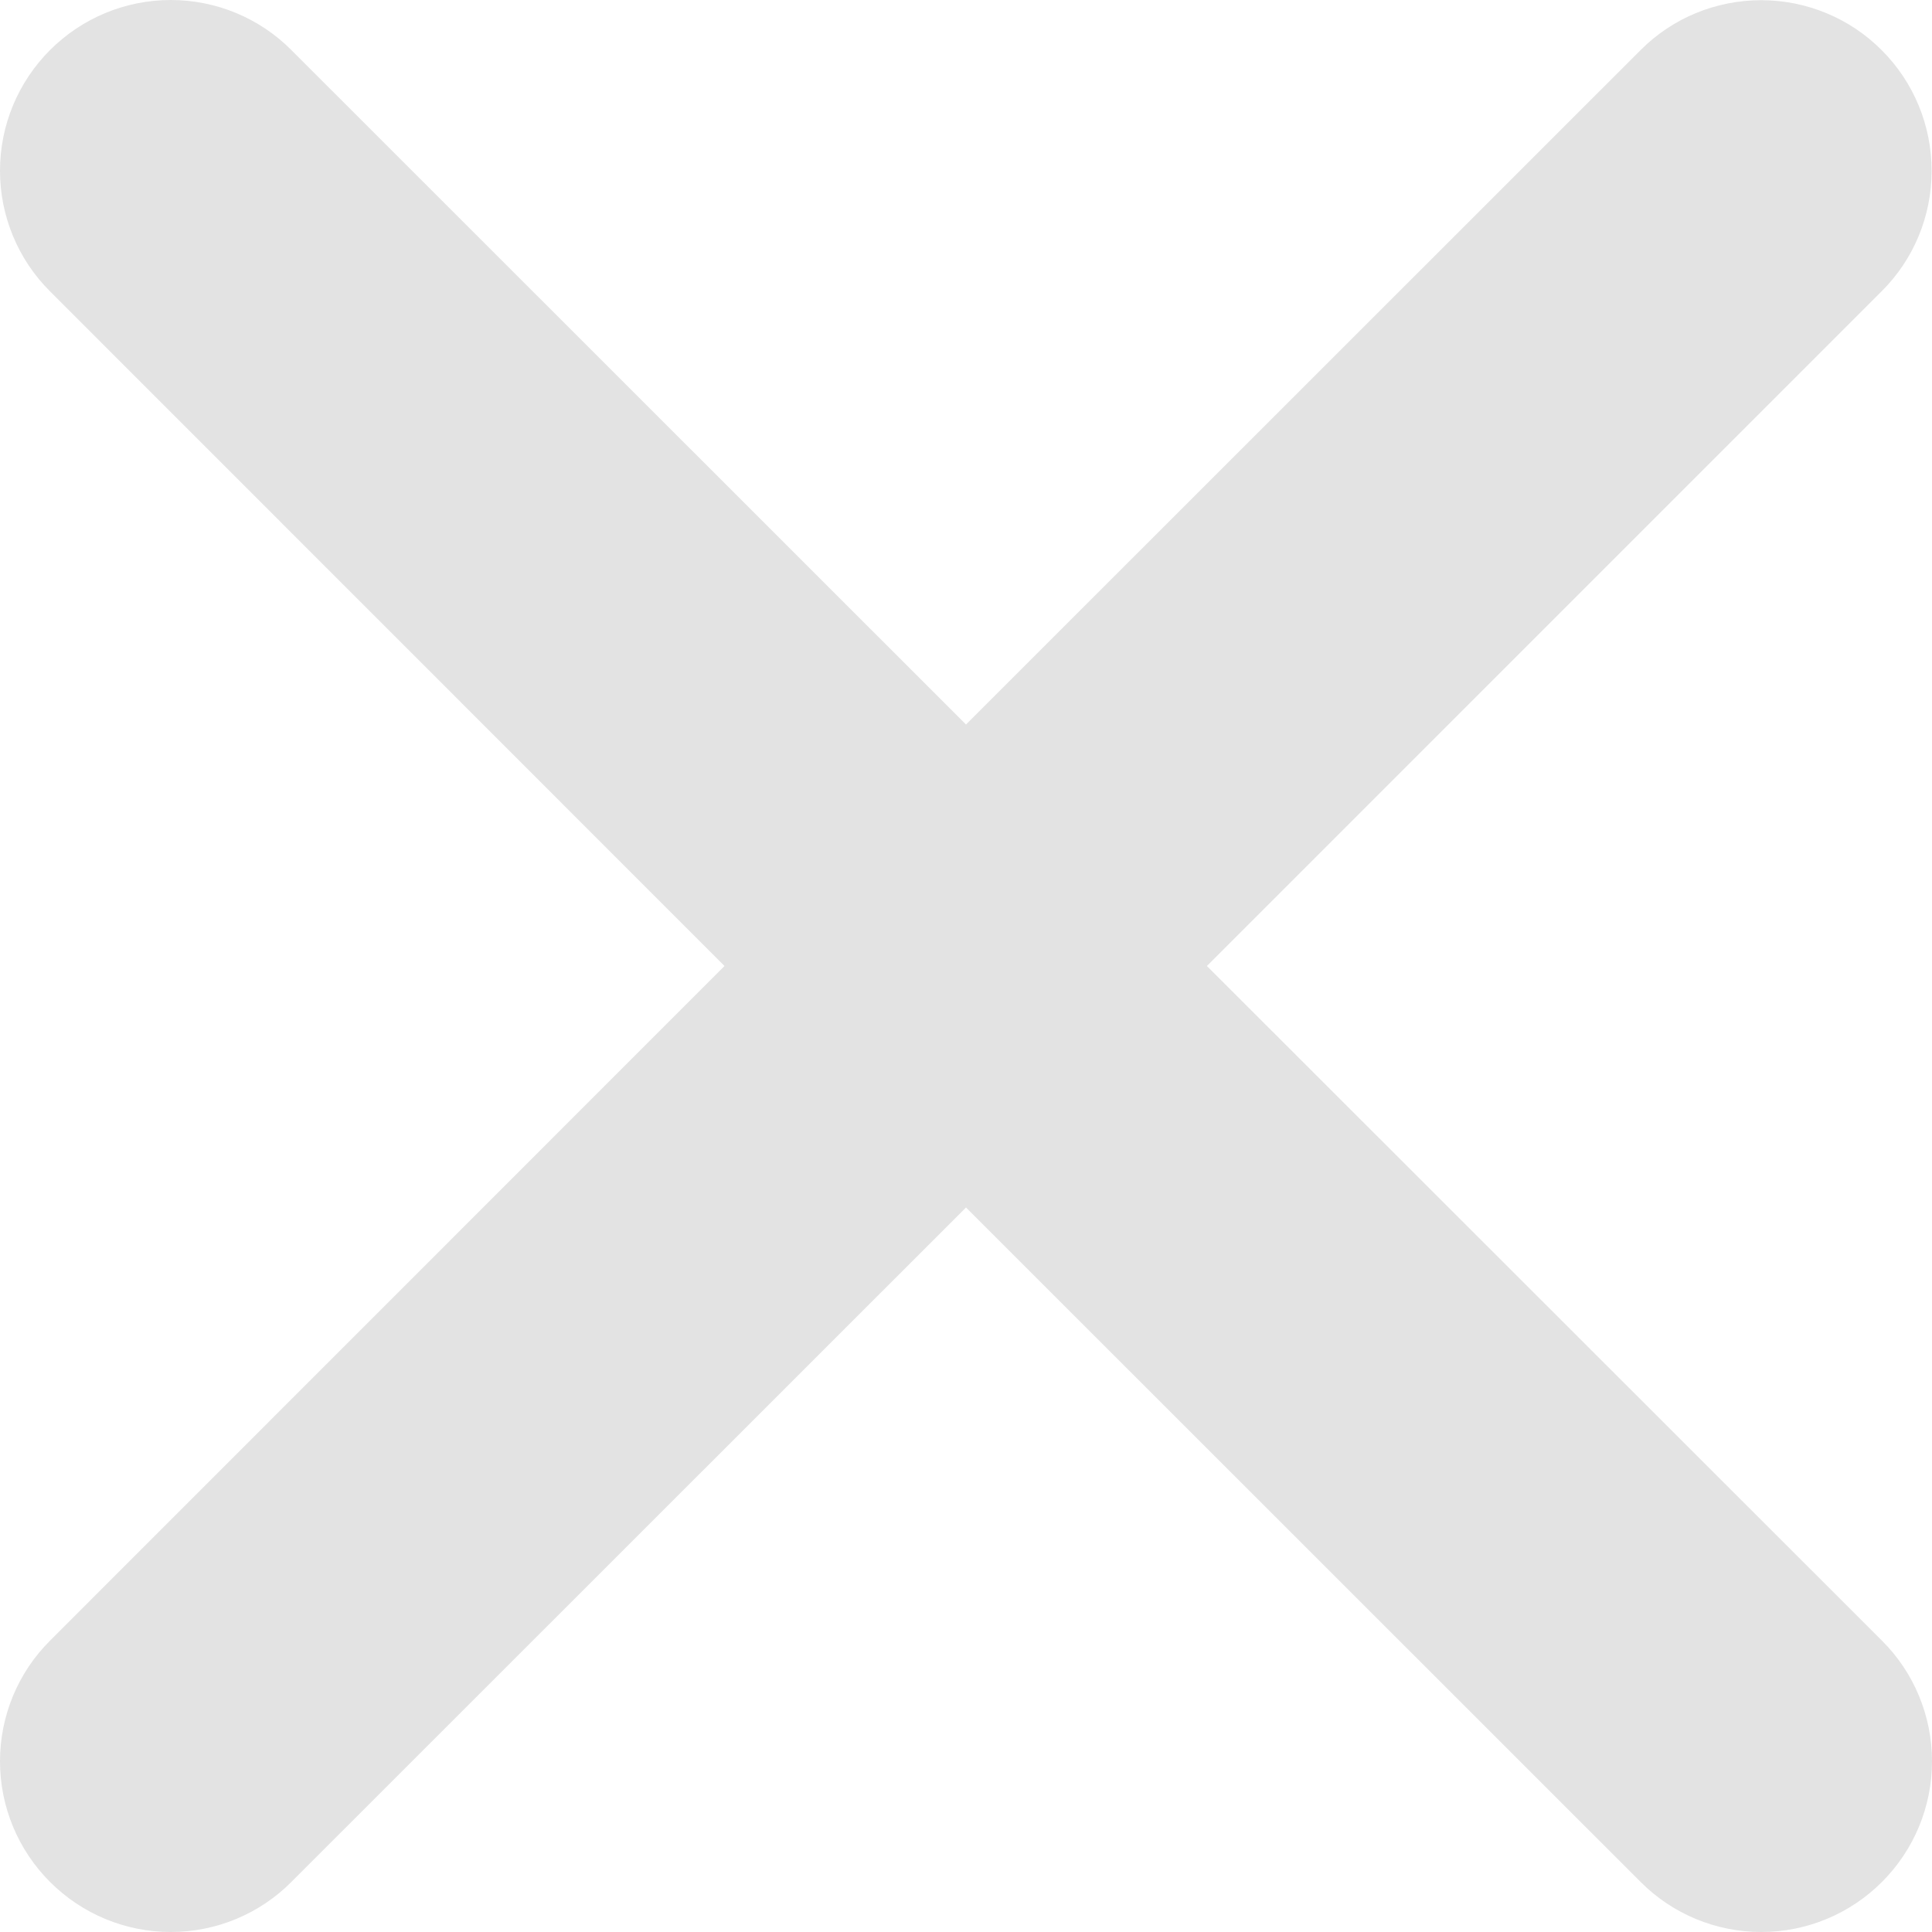
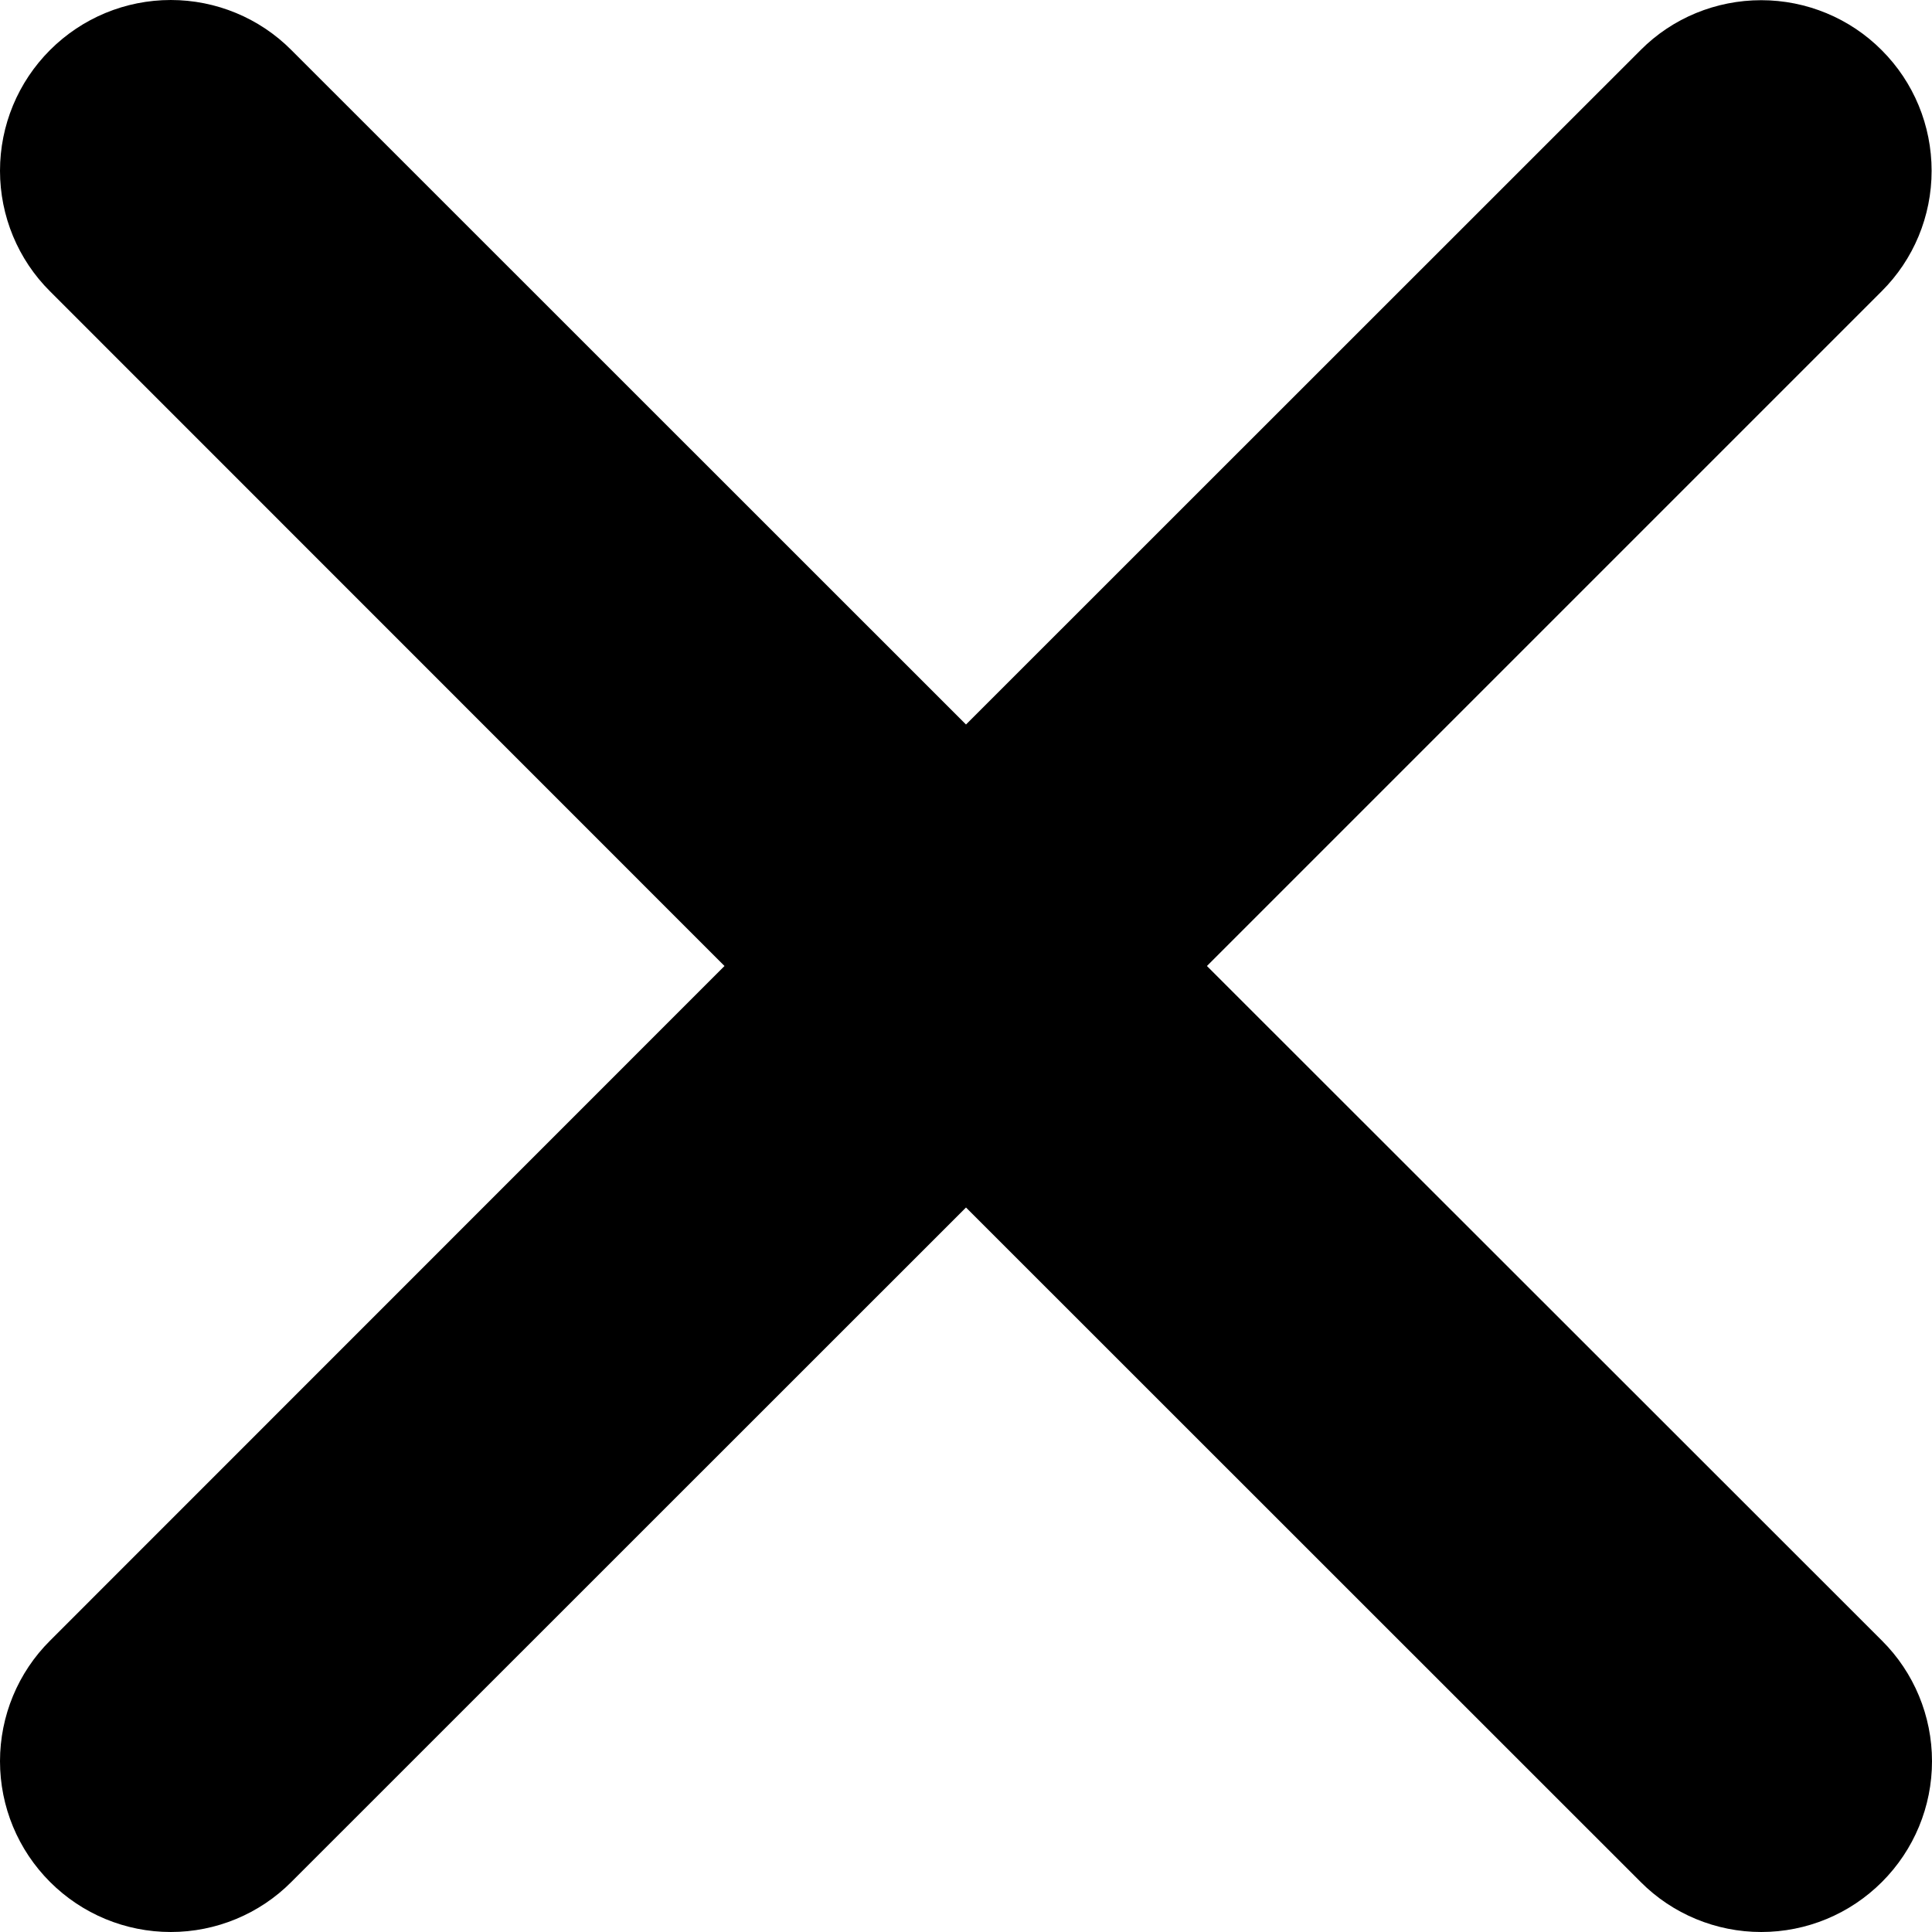
<svg xmlns="http://www.w3.org/2000/svg" width="10" height="10" viewBox="0 0 10 10" fill="none">
-   <path d="M6.247 5L9.739 1.508C9.905 1.343 9.998 1.119 9.998 0.884C9.998 0.65 9.906 0.426 9.74 0.26C9.575 0.094 9.35 0.001 9.116 0.001C8.882 0.001 8.657 0.093 8.492 0.259L5 3.75L1.508 0.259C1.343 0.093 1.118 0 0.884 0C0.649 0 0.425 0.093 0.259 0.259C0.093 0.425 0 0.649 0 0.884C0 1.118 0.093 1.343 0.259 1.508L3.75 5L0.259 8.492C0.093 8.657 0 8.882 0 9.116C0 9.351 0.093 9.575 0.259 9.741C0.425 9.907 0.649 10 0.884 10C1.118 10 1.343 9.907 1.508 9.741L5 6.25L8.492 9.741C8.657 9.907 8.882 10 9.116 10C9.351 10 9.575 9.907 9.741 9.741C9.907 9.575 10 9.351 10 9.116C10 8.882 9.907 8.657 9.741 8.492L6.247 5Z" fill="#E3E3E3" />
+   <path d="M6.247 5L9.739 1.508C9.905 1.343 9.998 1.119 9.998 0.884C9.998 0.65 9.906 0.426 9.74 0.26C9.575 0.094 9.35 0.001 9.116 0.001C8.882 0.001 8.657 0.093 8.492 0.259L5 3.75L1.508 0.259C1.343 0.093 1.118 0 0.884 0C0.649 0 0.425 0.093 0.259 0.259C0.093 0.425 0 0.649 0 0.884C0 1.118 0.093 1.343 0.259 1.508L3.75 5L0.259 8.492C0.093 8.657 0 8.882 0 9.116C0 9.351 0.093 9.575 0.259 9.741C0.425 9.907 0.649 10 0.884 10C1.118 10 1.343 9.907 1.508 9.741L5 6.25L8.492 9.741C8.657 9.907 8.882 10 9.116 10C9.351 10 9.575 9.907 9.741 9.741C9.907 9.575 10 9.351 10 9.116C10 8.882 9.907 8.657 9.741 8.492L6.247 5Z" fill="#000" />
</svg>
